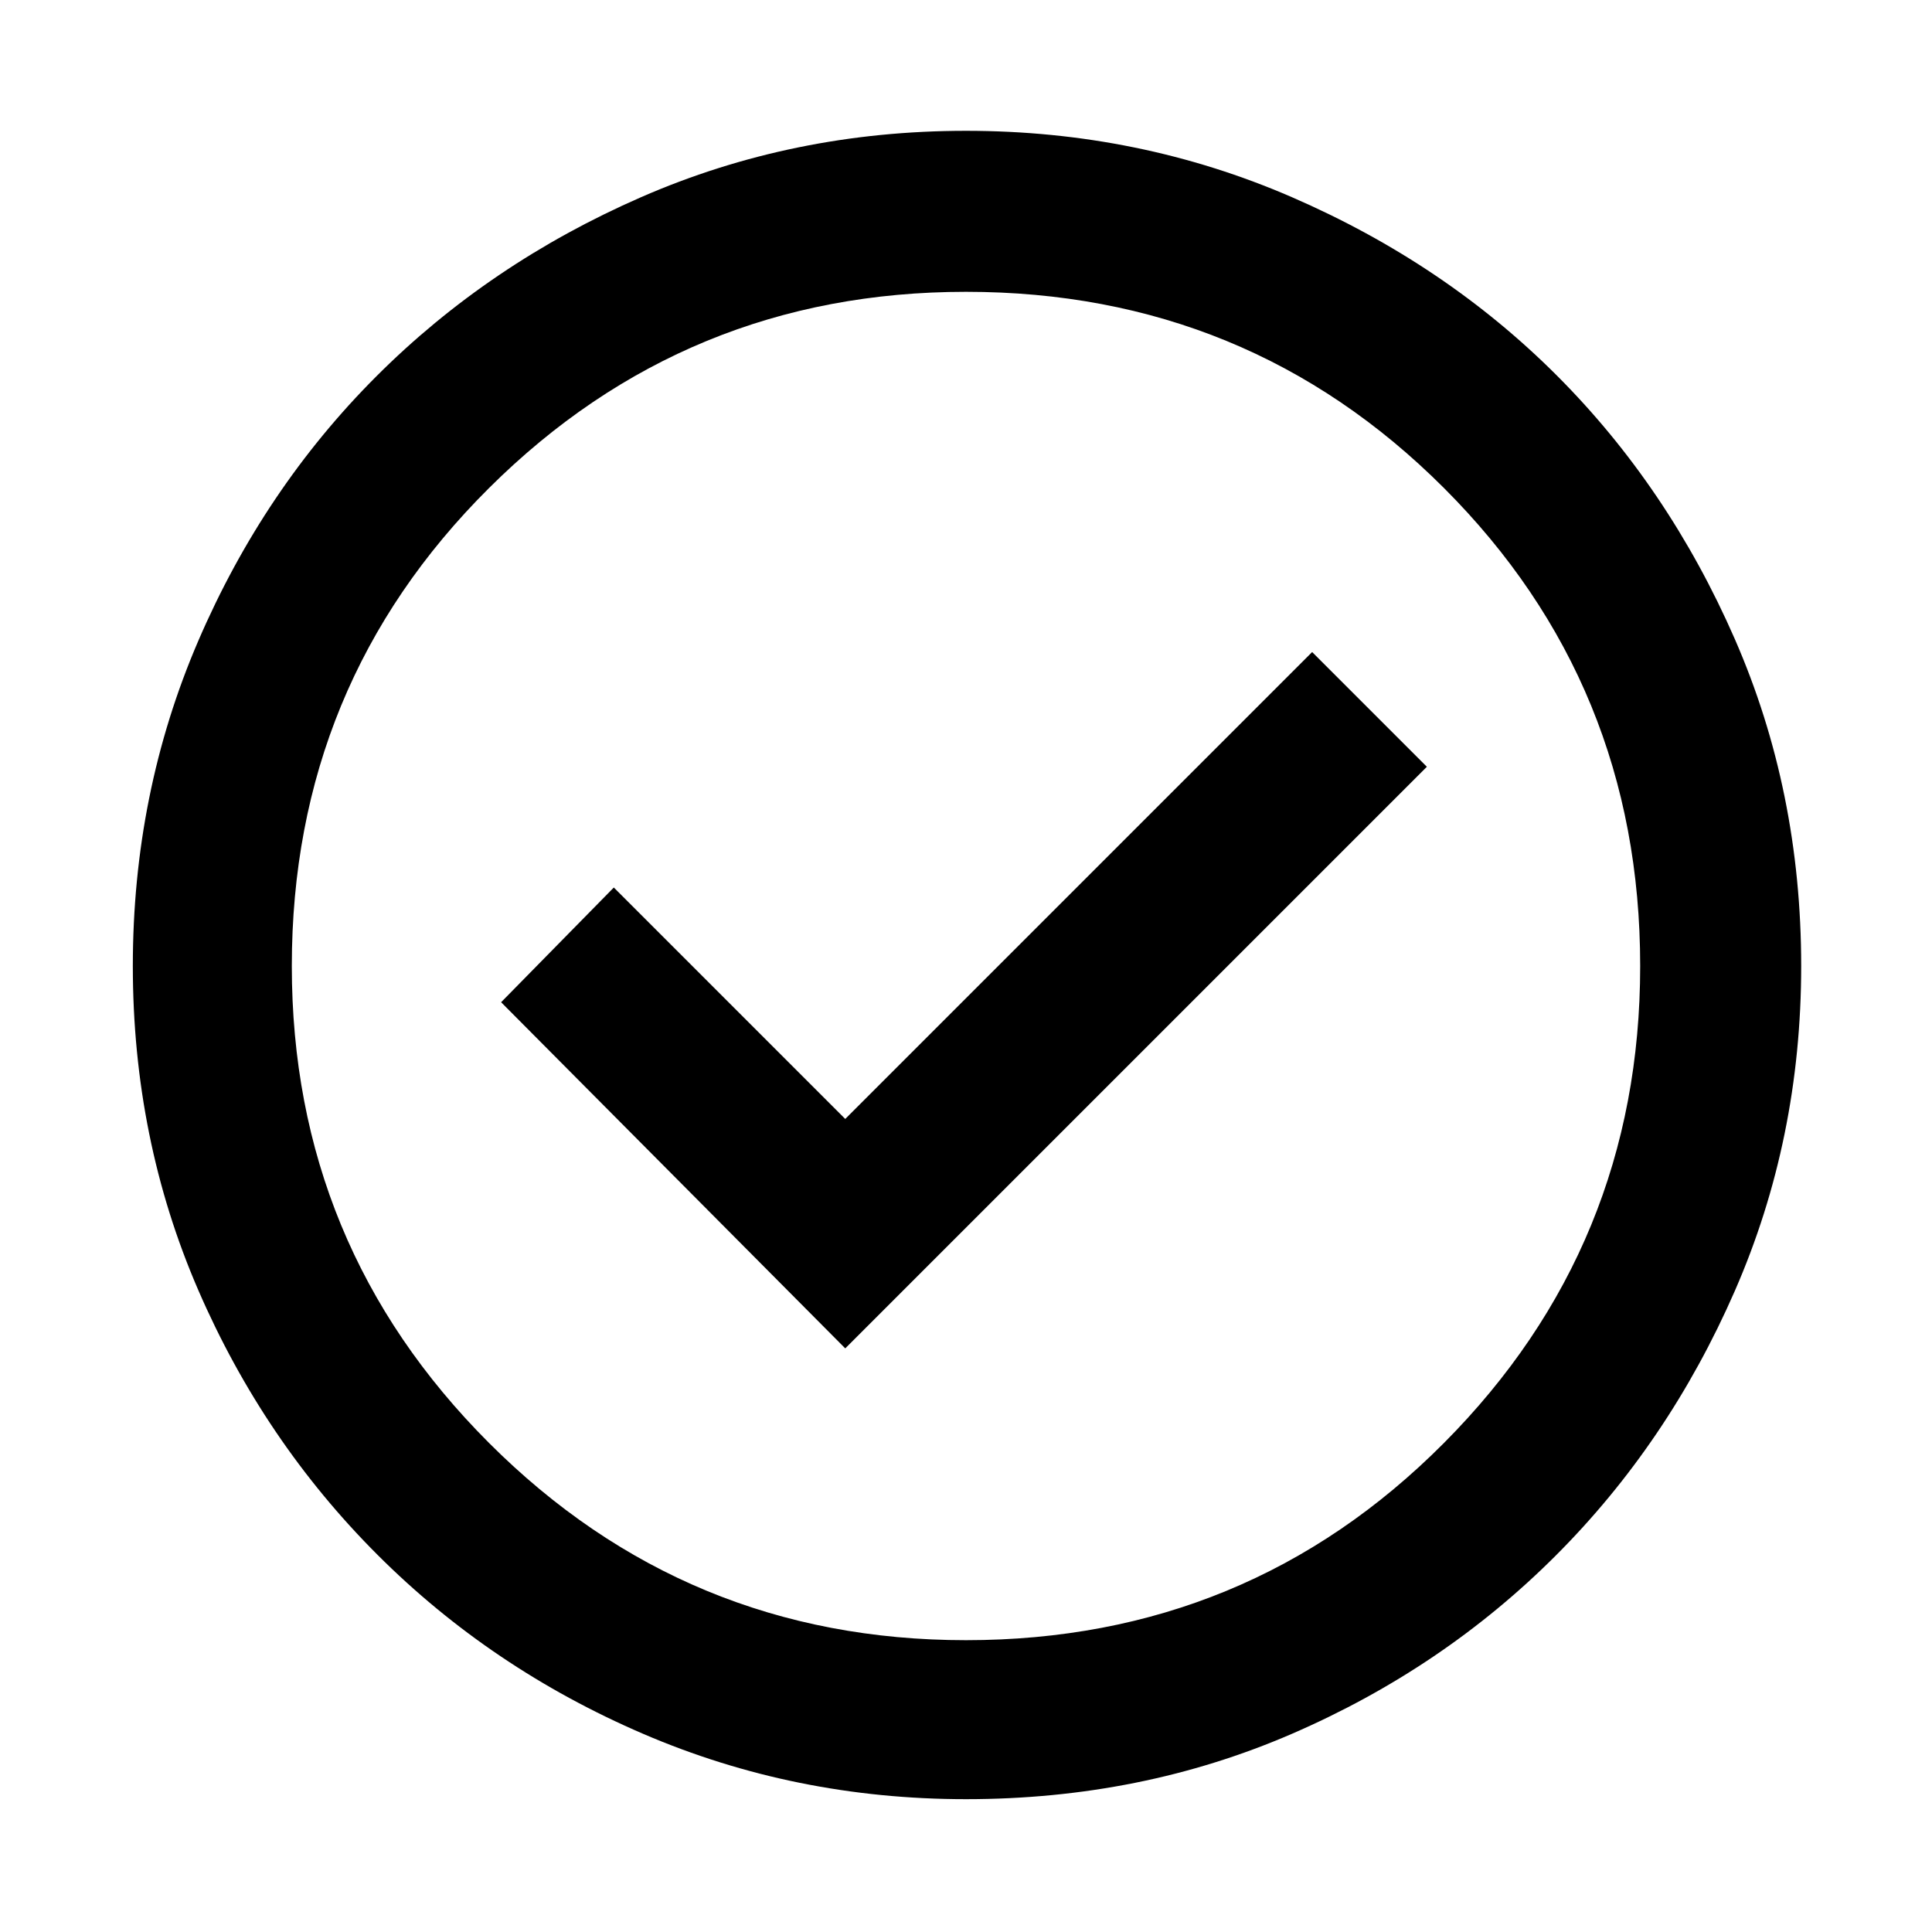
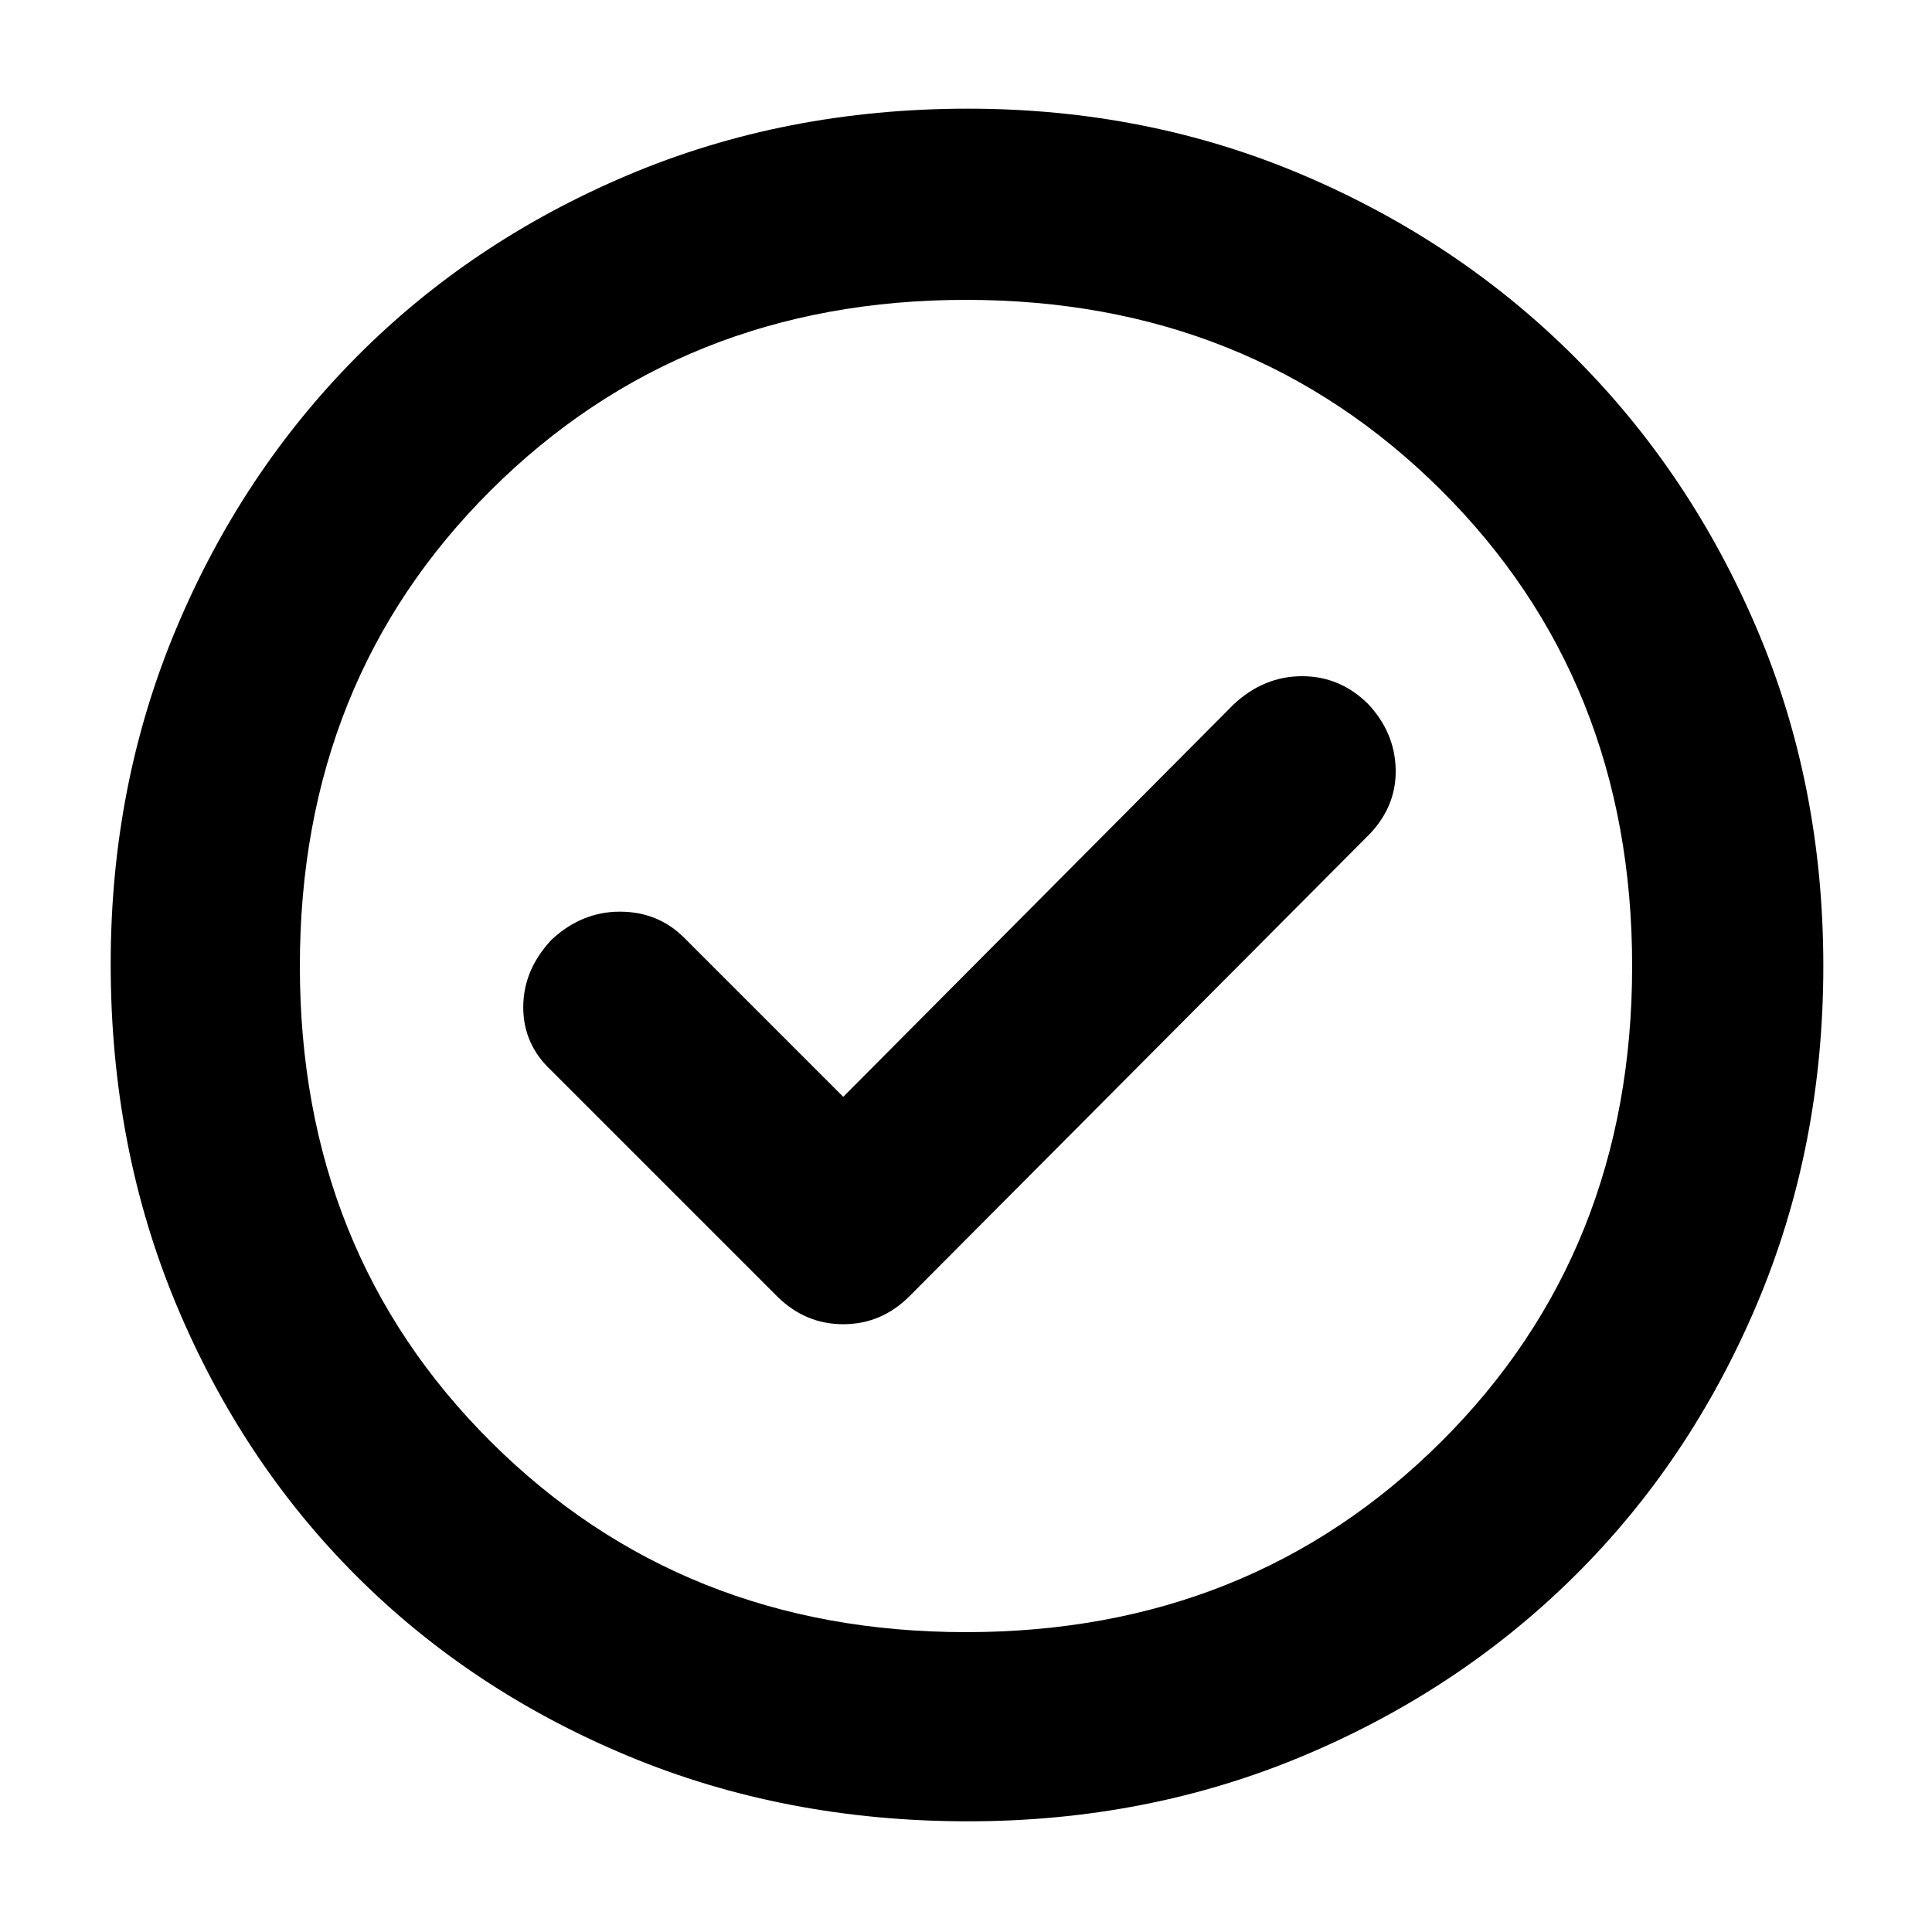
<svg xmlns="http://www.w3.org/2000/svg" height="48" width="48">
-   <path d="m21 33.5 14.45-14.45-2.85-2.85L21 27.8l-5.75-5.75-2.8 2.85Zm3 11.2q-4.25 0-8.025-1.625-3.775-1.625-6.6-4.45Q6.55 35.8 4.925 32.05T3.3 24q0-4.3 1.625-8.075Q6.55 12.15 9.35 9.35q2.8-2.8 6.575-4.45Q19.7 3.25 24 3.25q4.3 0 8.1 1.65t6.575 4.425q2.775 2.775 4.425 6.55T44.75 24q0 4.3-1.65 8.075-1.65 3.775-4.45 6.575-2.8 2.8-6.55 4.425T24 44.7Zm0-3.95q7 0 11.875-4.9T40.75 24q0-7-4.875-11.875T24 7.25q-6.95 0-11.85 4.875Q7.25 17 7.25 24q0 6.95 4.9 11.85 4.9 4.9 11.85 4.9ZM24 24Z" />
+   <path d="M20.95 27.25 17 23.3q-.65-.65-1.6-.65-.95 0-1.7.7-.7.75-.7 1.675t.7 1.575l5.6 5.6q.7.7 1.65.7t1.65-.7l11.45-11.5q.65-.7.625-1.6-.025-.9-.675-1.6-.7-.7-1.65-.7t-1.7.7Zm3.1 18q-4.55 0-8.45-1.625Q11.7 42 8.85 39.15 6 36.3 4.375 32.4 2.75 28.5 2.75 23.95q0-4.45 1.625-8.325Q6 11.75 8.85 8.875 11.7 6 15.6 4.35q3.9-1.65 8.45-1.65 4.45 0 8.325 1.65Q36.25 6 39.125 8.875 42 11.75 43.65 15.625 45.3 19.5 45.3 24t-1.65 8.4q-1.65 3.9-4.525 6.75-2.875 2.85-6.75 4.475Q28.5 45.25 24.05 45.25ZM24 24Zm0 16.55q7.05 0 11.8-4.725Q40.55 31.1 40.55 24T35.8 12.175Q31.05 7.45 24 7.45q-7.05 0-11.8 4.725Q7.45 16.9 7.45 24t4.75 11.825Q16.95 40.55 24 40.55Z" />
</svg>
